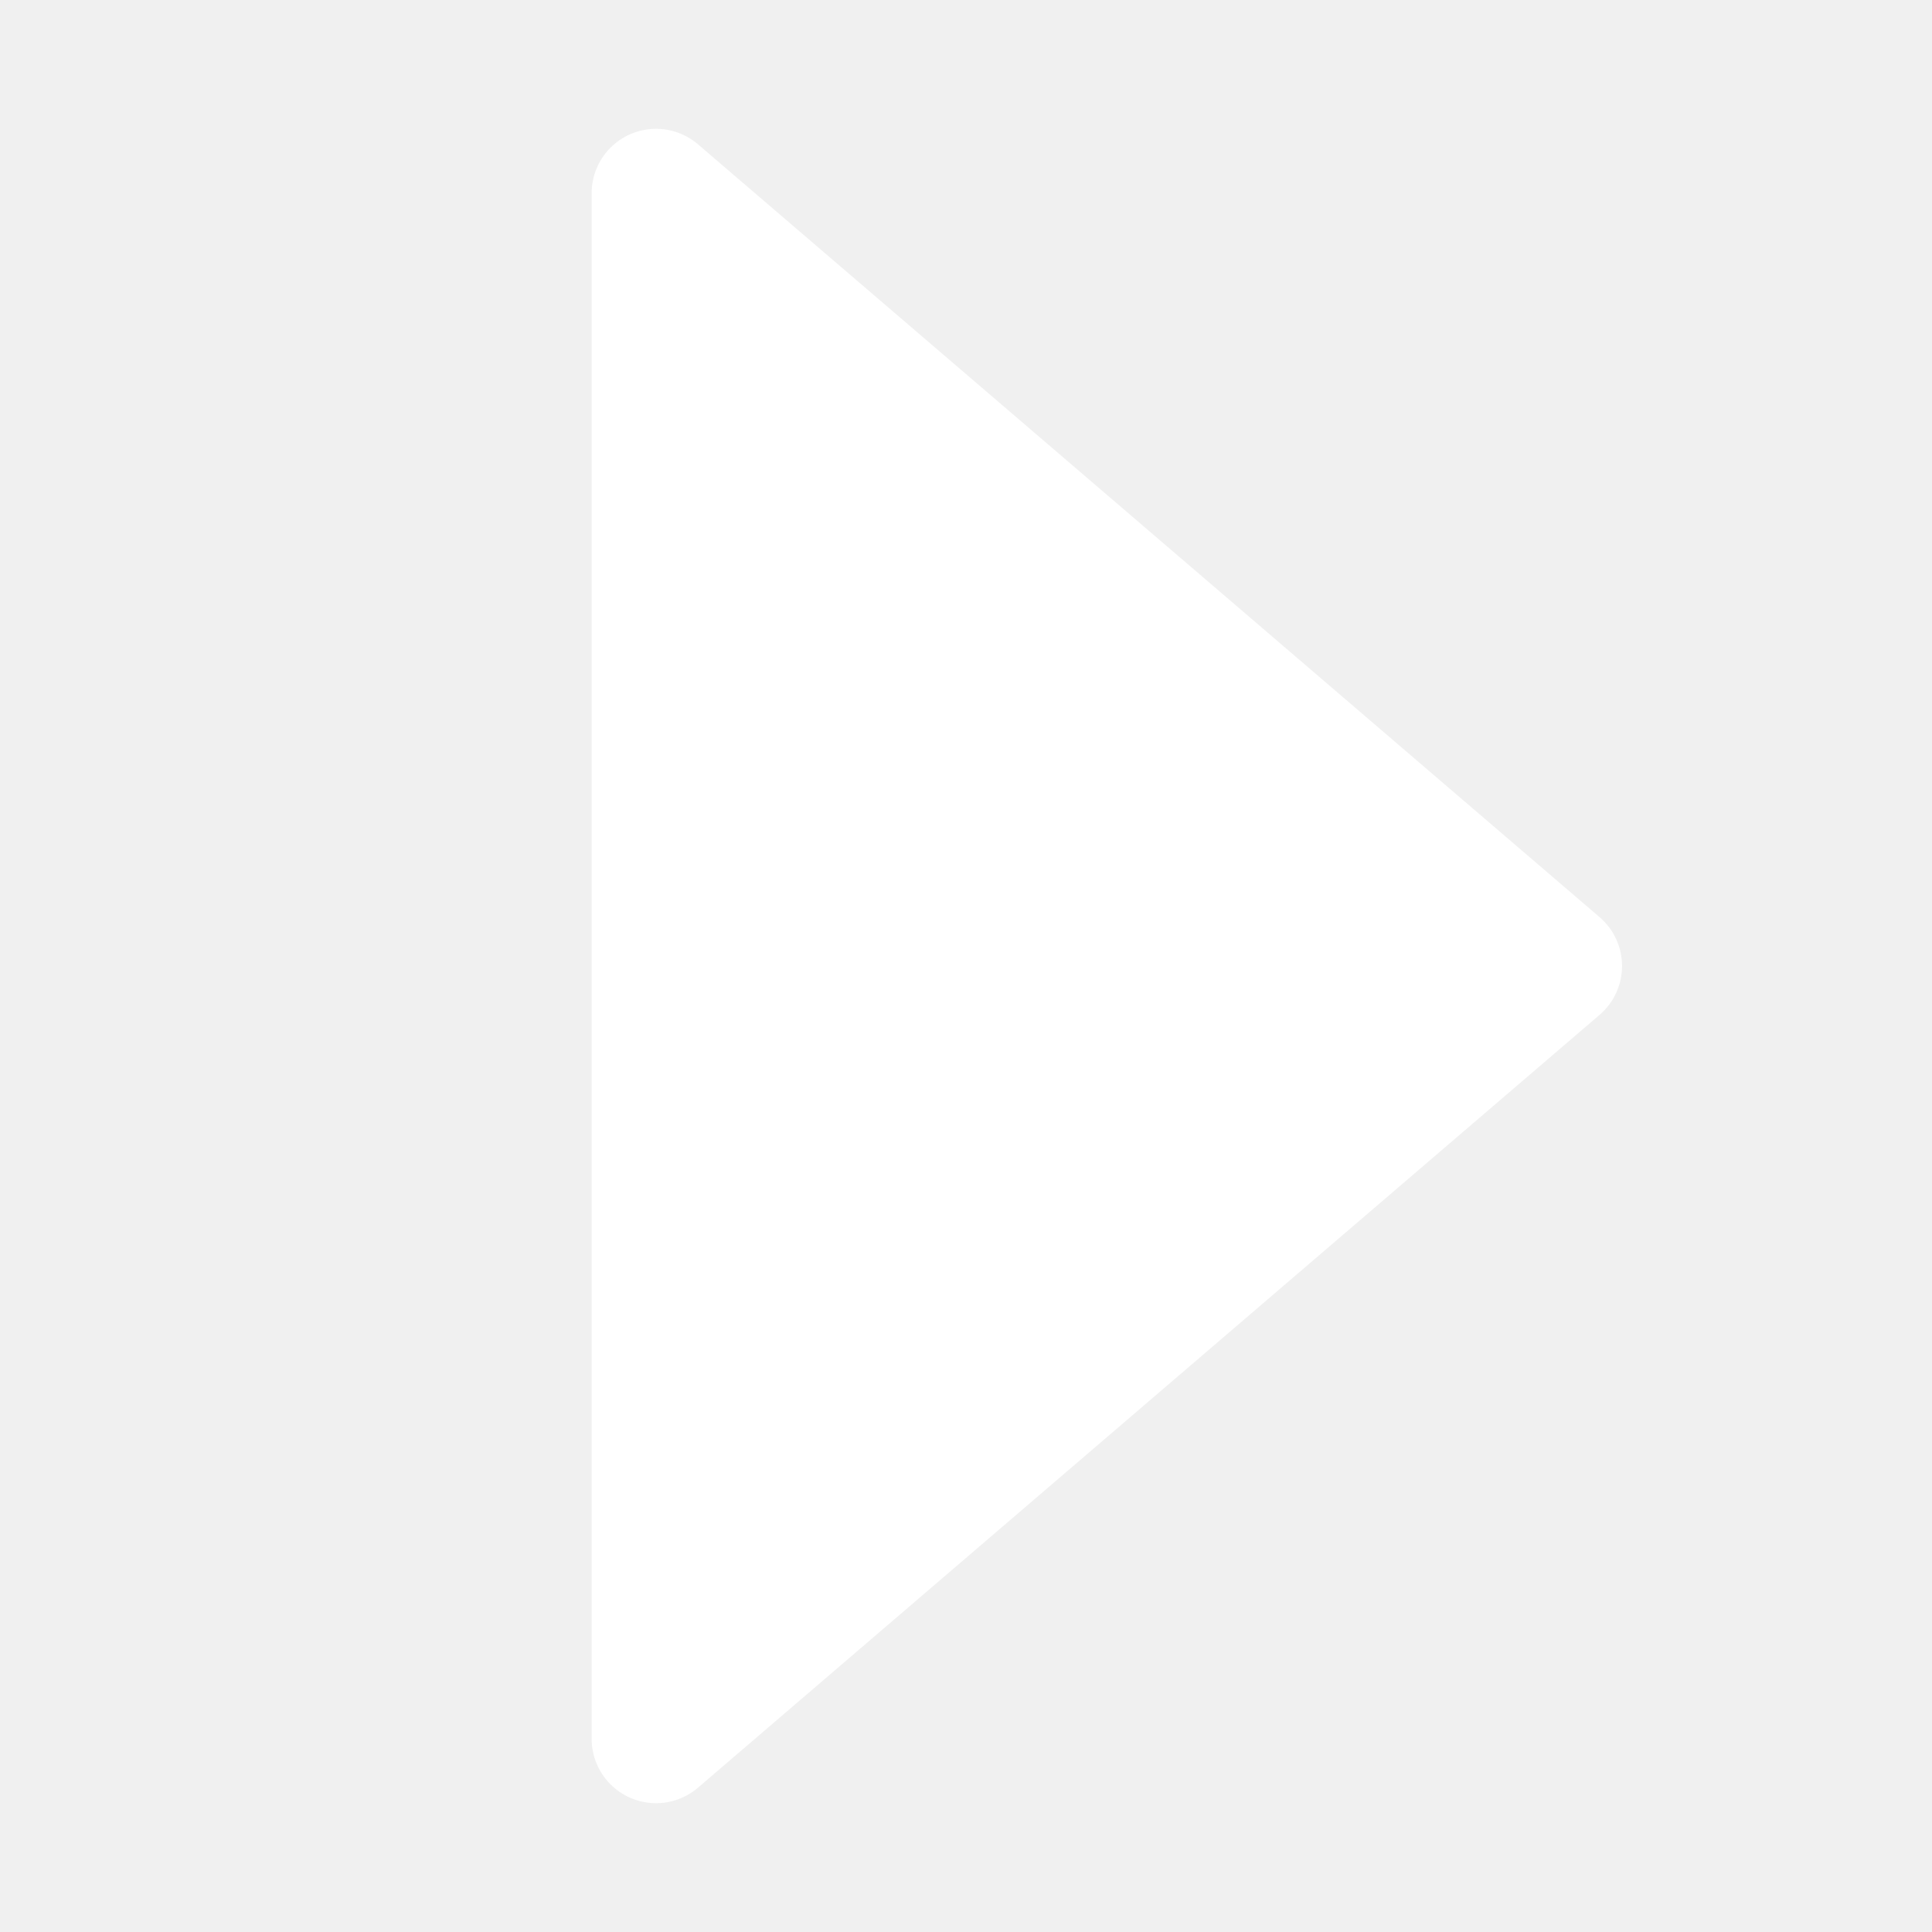
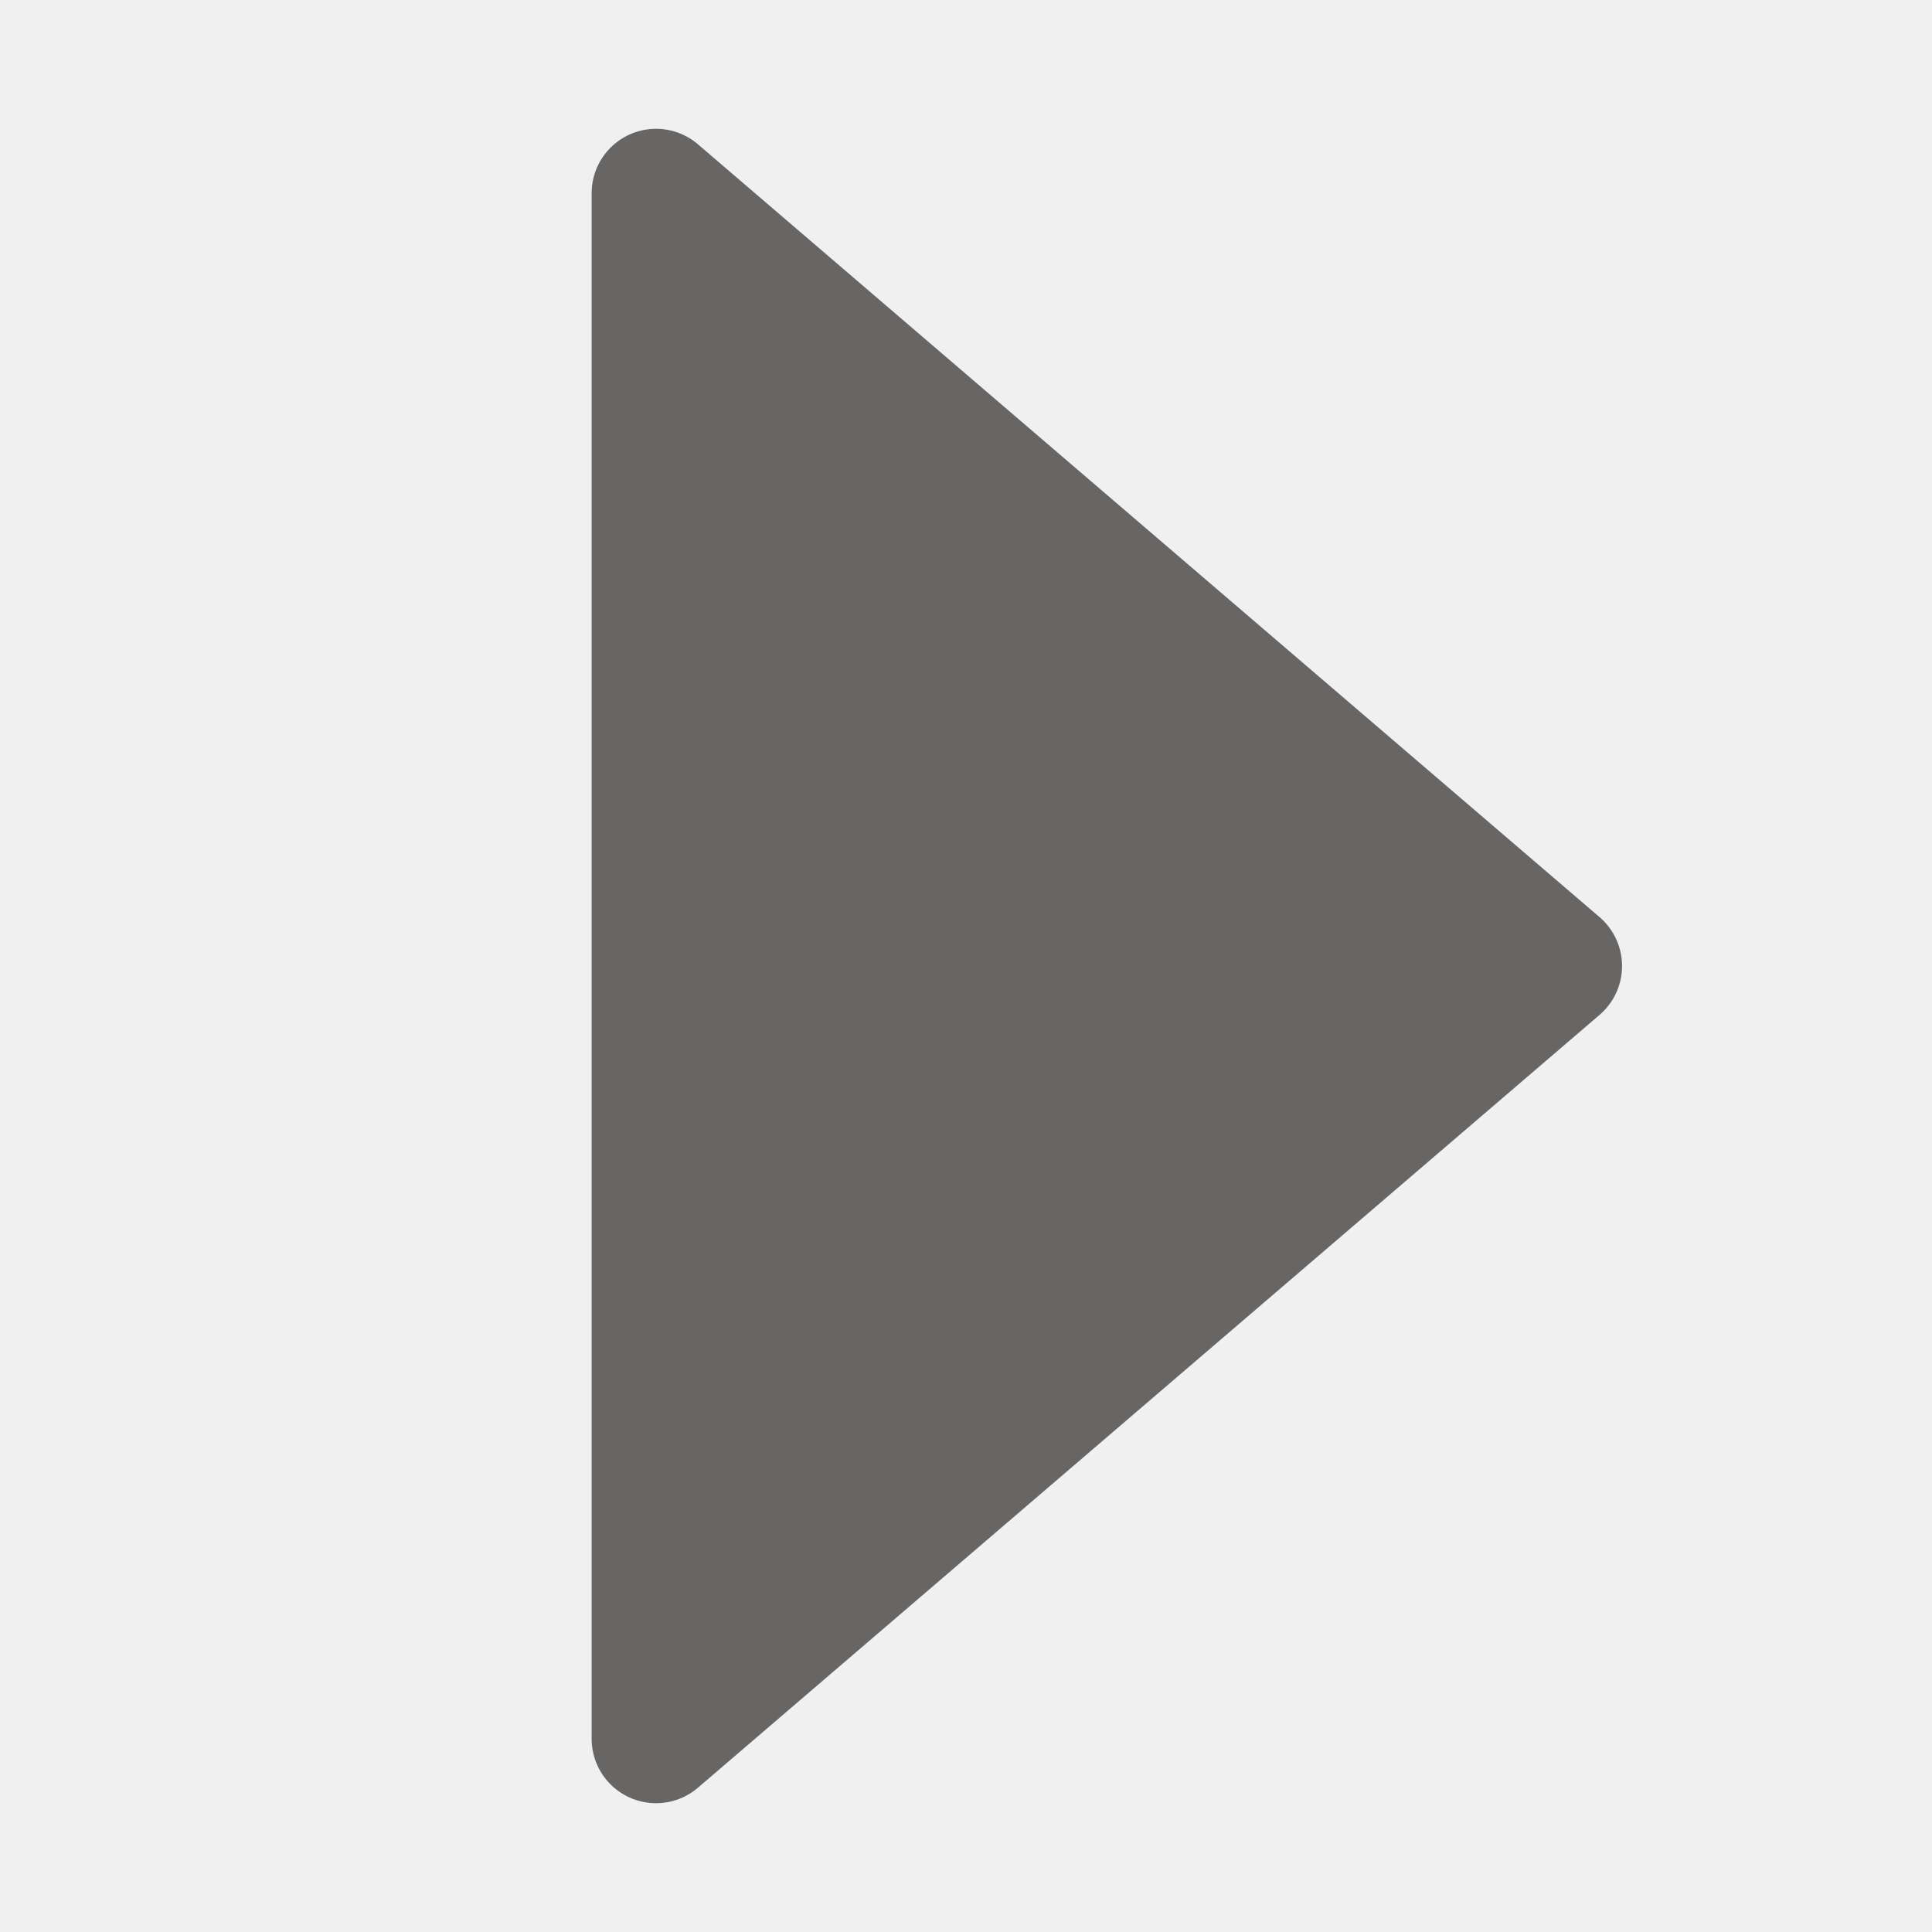
<svg xmlns="http://www.w3.org/2000/svg" width="30" height="30" viewBox="0 0 30 30">
-   <path d="M10.187 3l14 12-14 12z" fill="#fff" stroke="#fff" stroke-width="2" stroke-linecap="round" stroke-linejoin="round" />
+   <path d="M10.187 3l14 12-14 12z" fill="#686565" stroke="#686565" stroke-width="2" stroke-linecap="round" stroke-linejoin="round" />
</svg>
